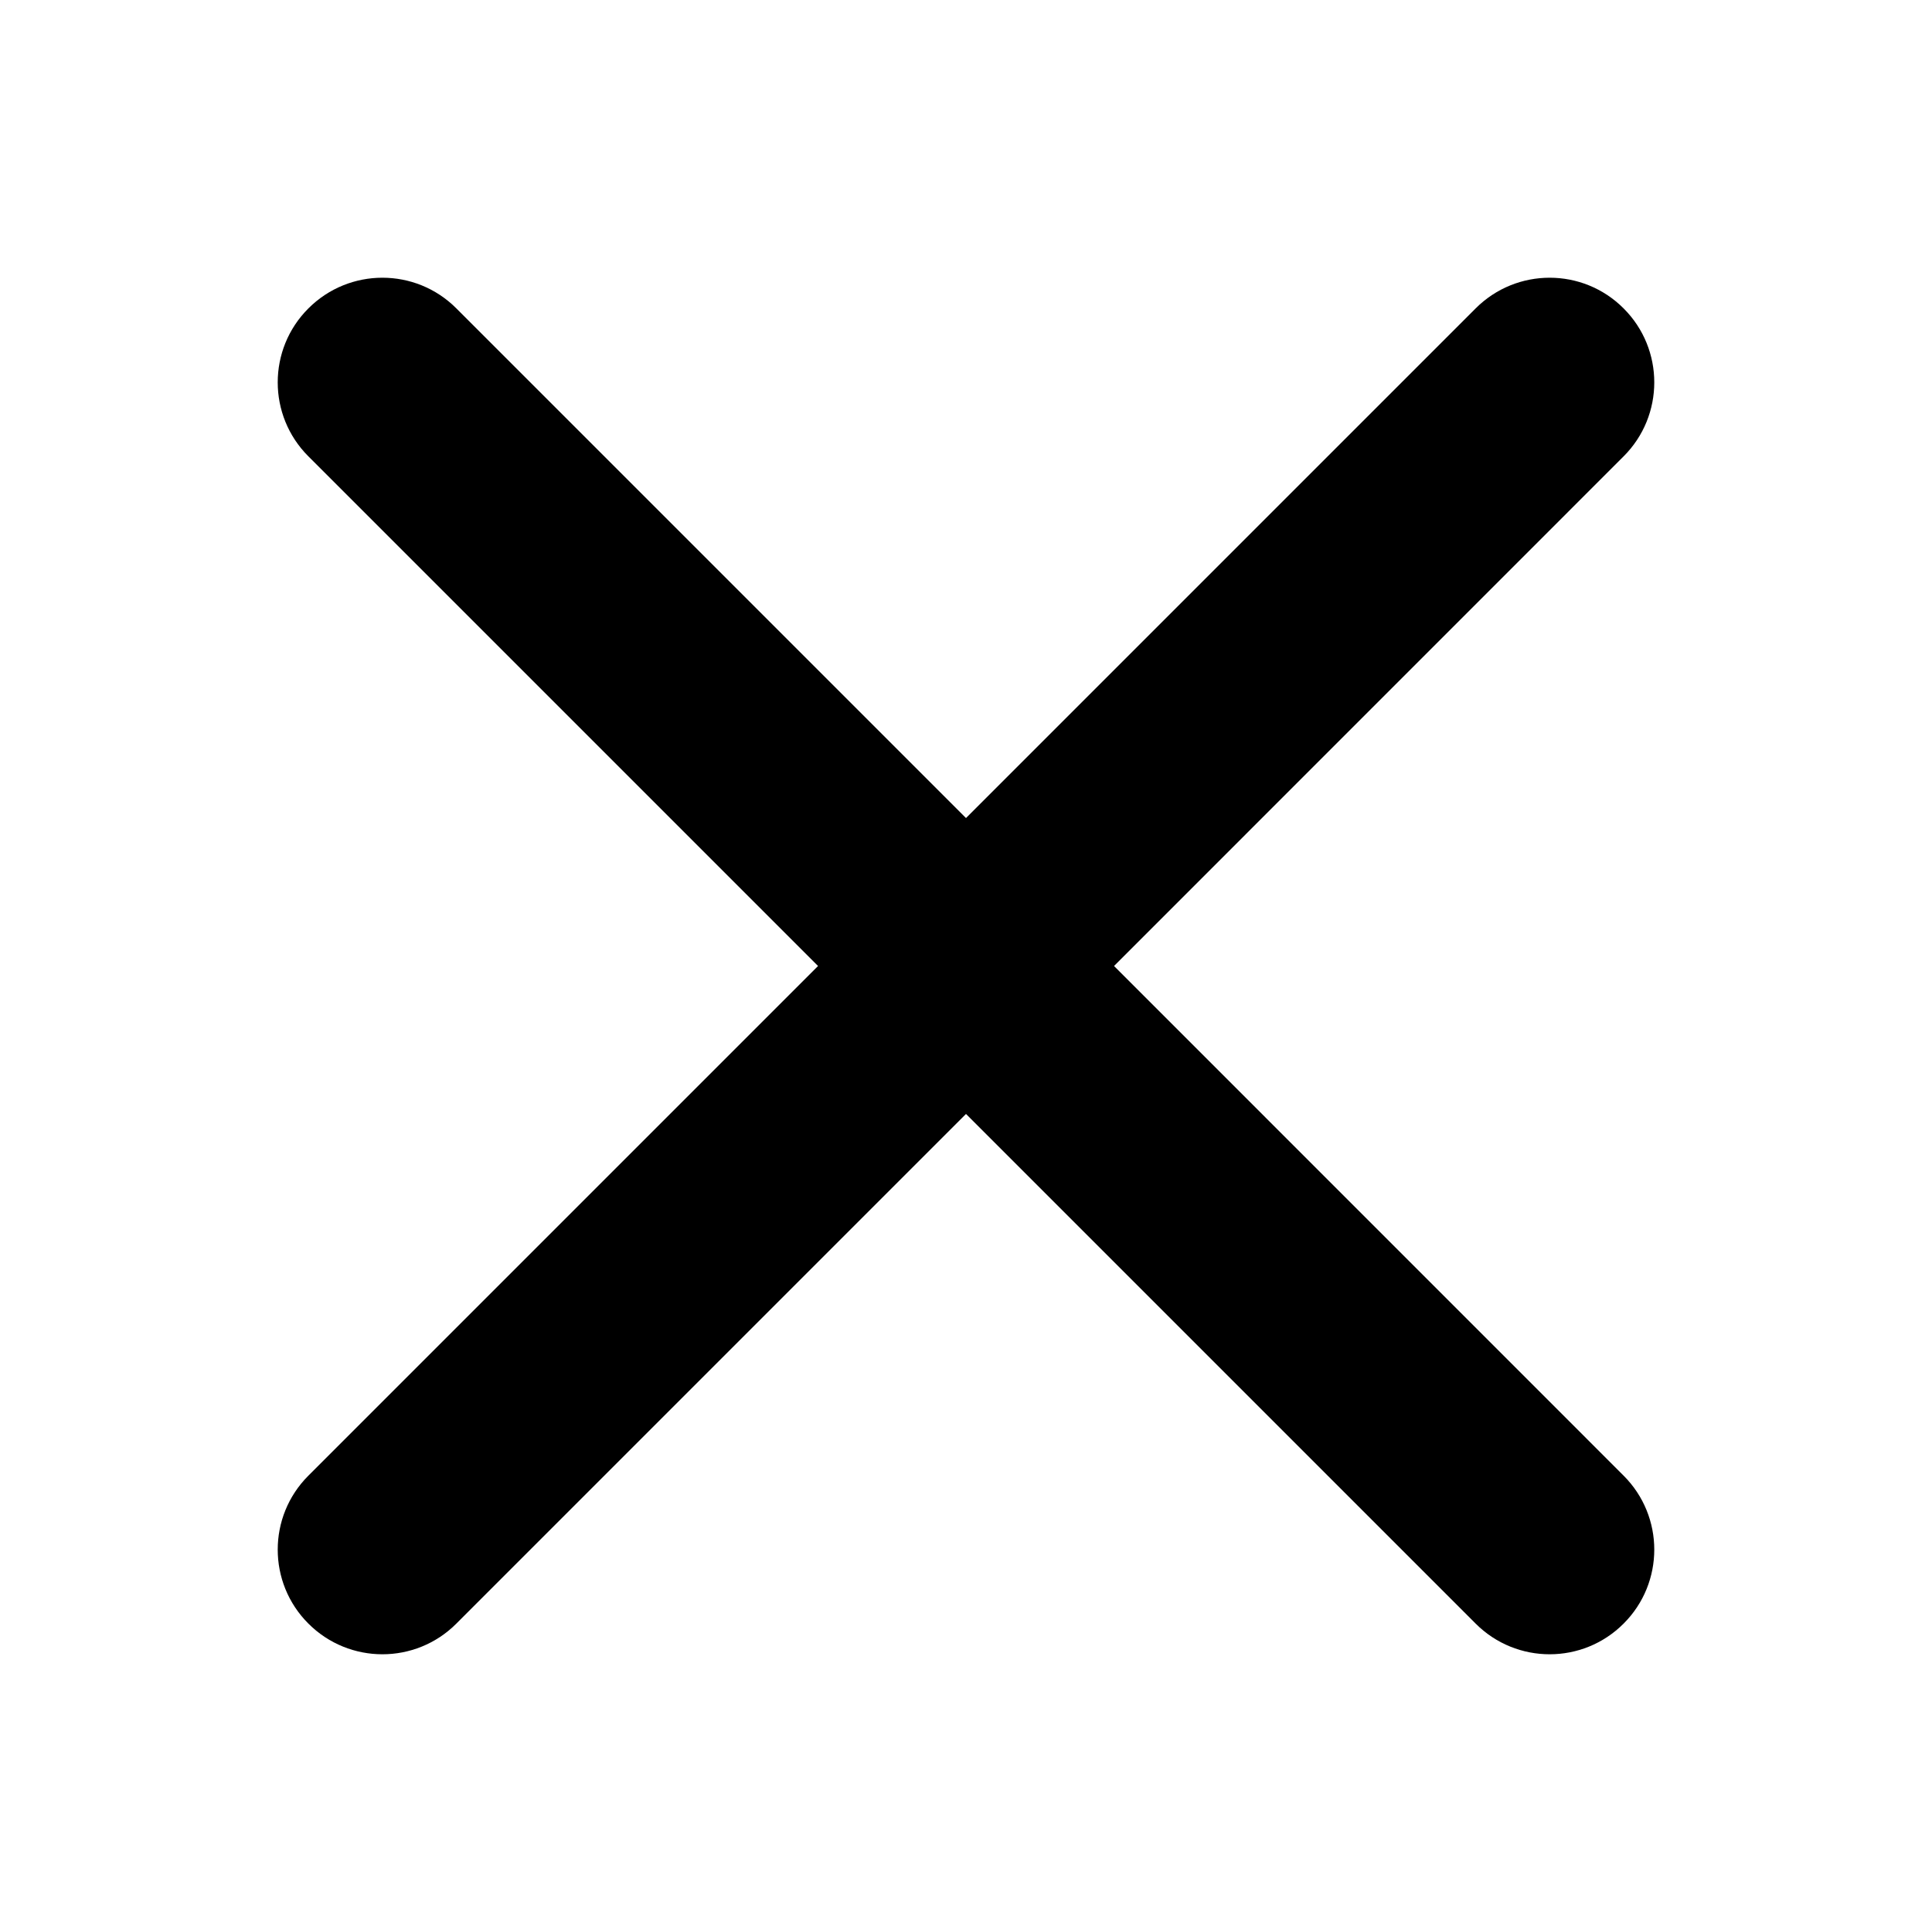
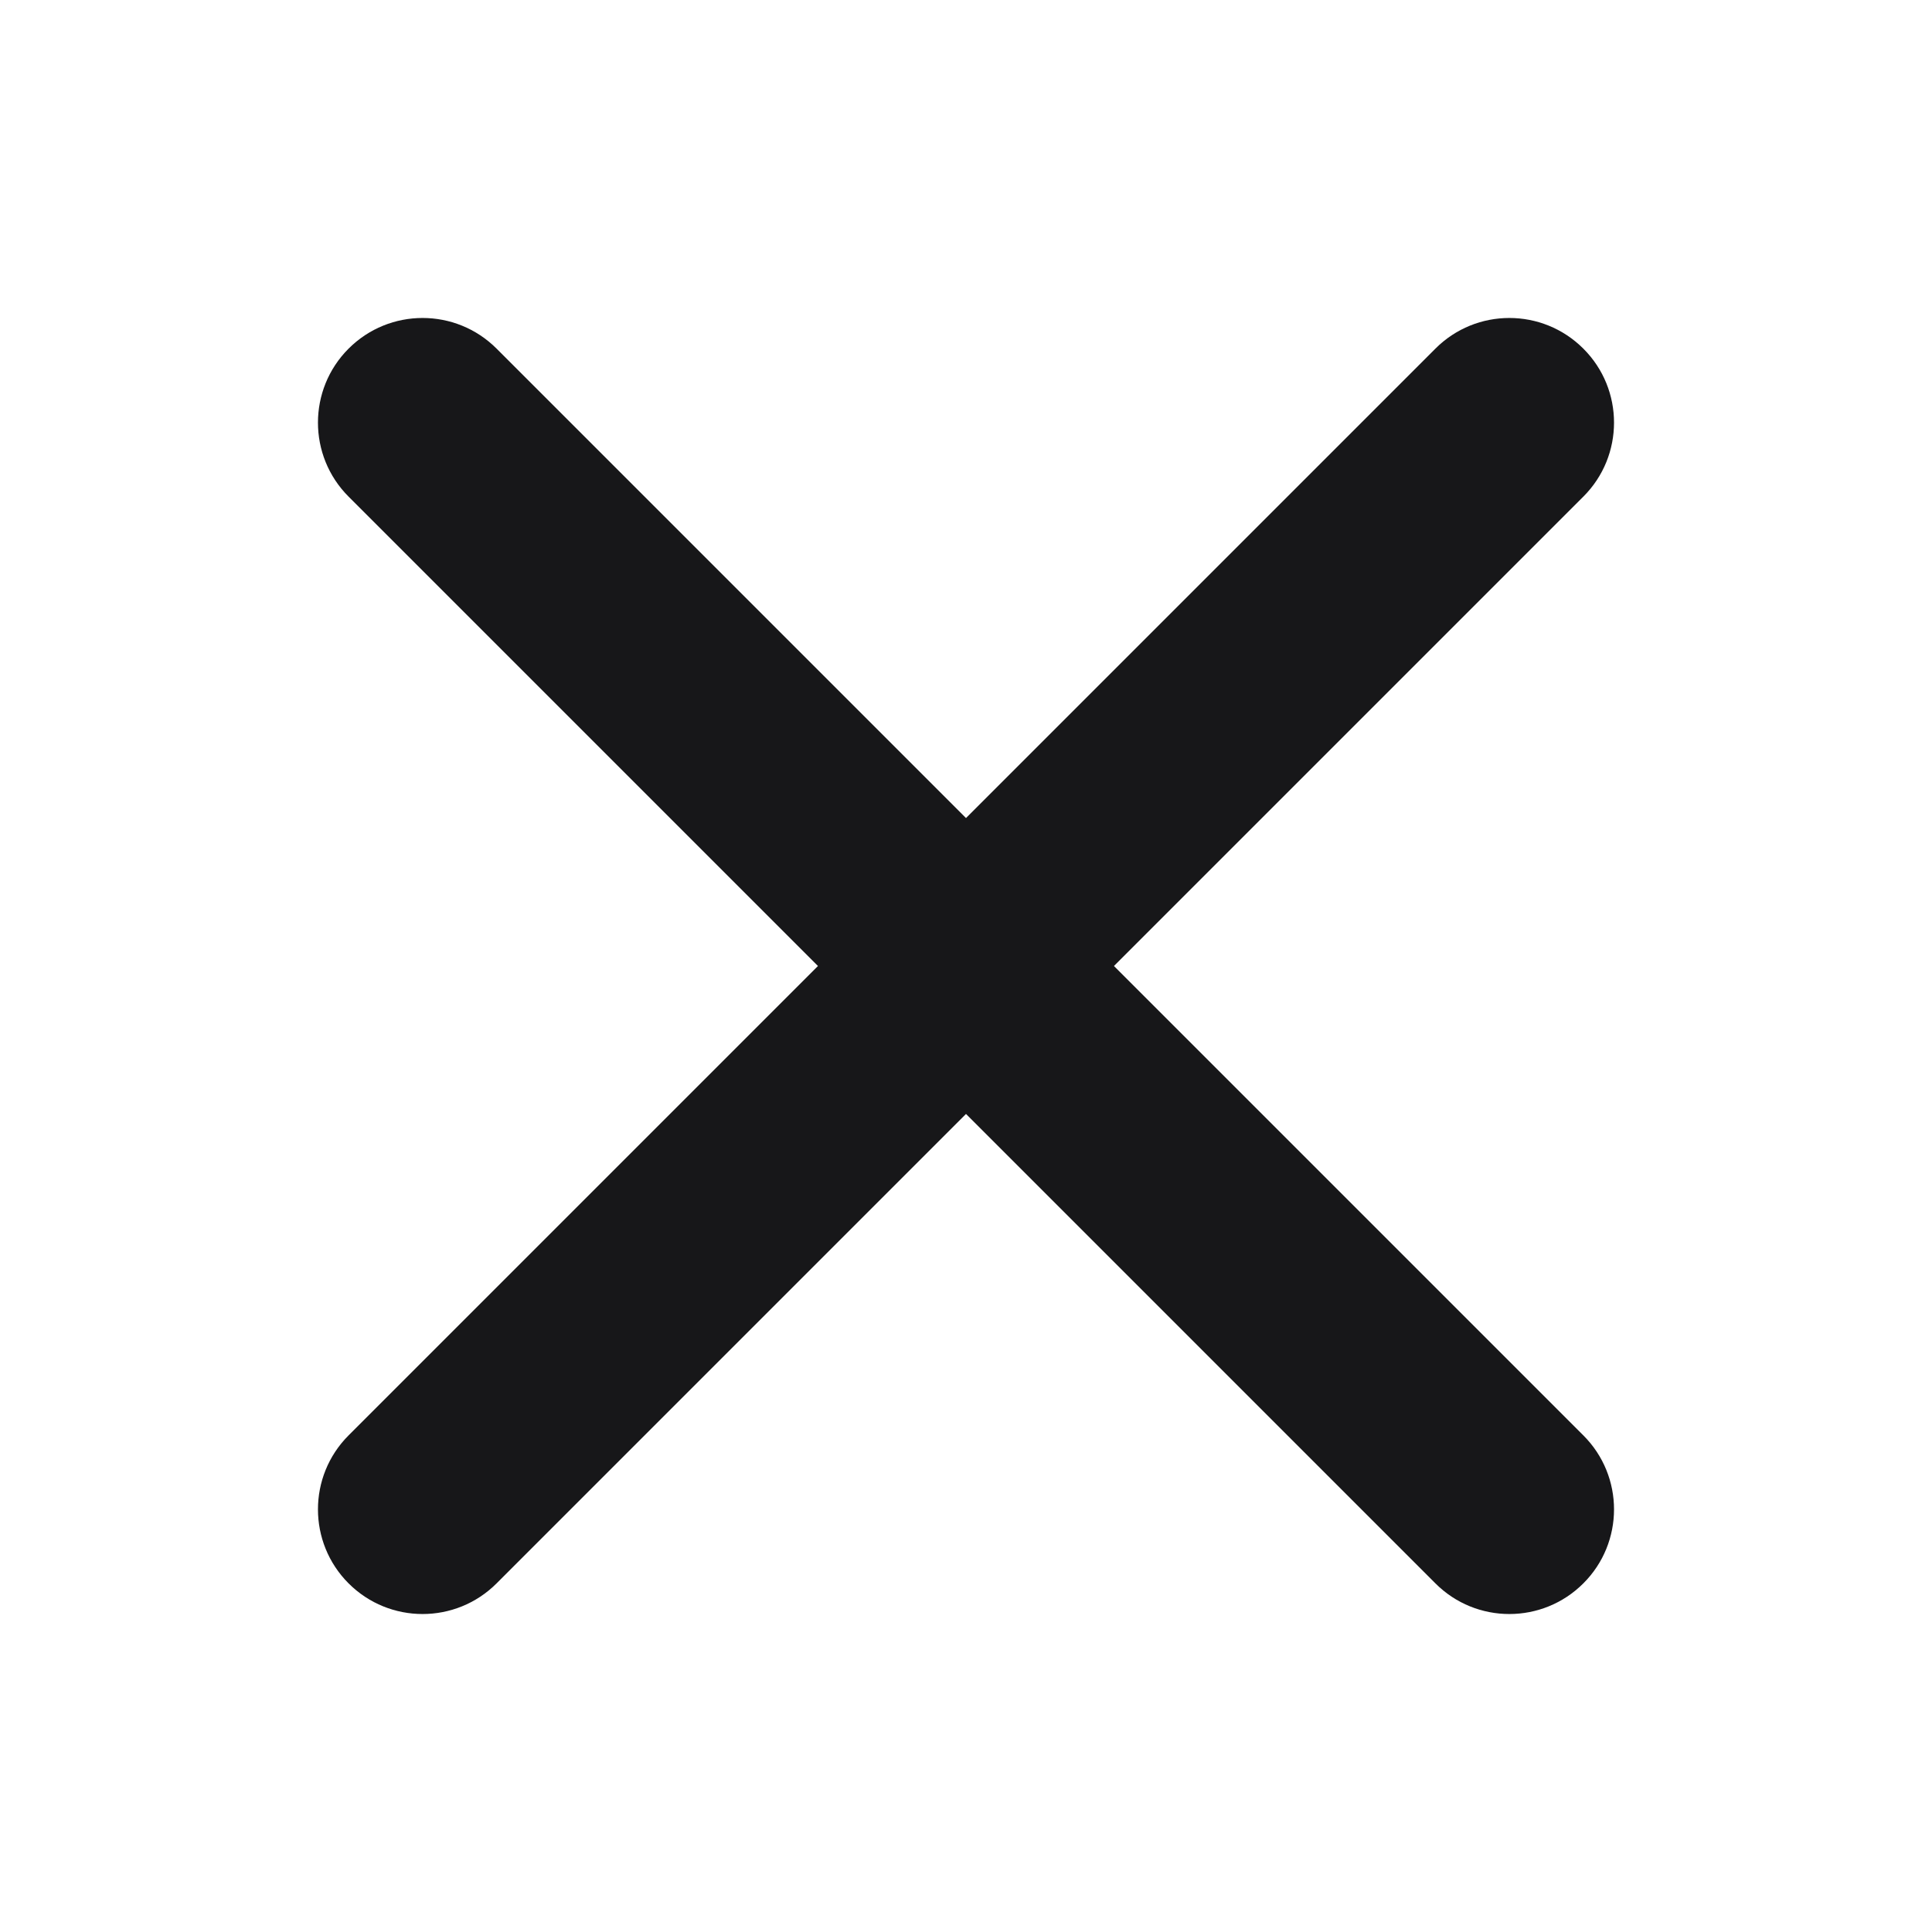
- <svg xmlns="http://www.w3.org/2000/svg" viewBox="0 0 24 24">
-   <path d="M3.831 3.831C4.339 3.323 5.162 3.323 5.669 3.831L12 10.162L18.331 3.831C18.839 3.323 19.662 3.323 20.169 3.831C20.677 4.338 20.677 5.162 20.169 5.669L13.839 12L20.169 18.331C20.677 18.838 20.677 19.662 20.169 20.169C19.662 20.677 18.839 20.677 18.331 20.169L12 13.838L5.669 20.169C5.162 20.677 4.339 20.677 3.831 20.169C3.323 19.662 3.323 18.838 3.831 18.331L10.162 12L3.831 5.669C3.323 5.162 3.323 4.338 3.831 3.831Z" />
+ <svg xmlns="http://www.w3.org/2000/svg" width="24" height="24" viewBox="0 0 24 24" fill="none">
+   <path fill-rule="evenodd" clip-rule="evenodd" d="M4.33 4.331C4.838 3.823 5.661 3.823 6.169 4.331L12 10.162L17.831 4.331C18.338 3.823 19.161 3.823 19.669 4.331C20.177 4.838 20.177 5.662 19.669 6.169L13.838 12L19.669 17.831C20.177 18.338 20.177 19.162 19.669 19.669C19.161 20.177 18.338 20.177 17.831 19.669L12 13.838L6.169 19.669C5.661 20.177 4.838 20.177 4.33 19.669C3.823 19.162 3.823 18.338 4.33 17.831L10.161 12L4.33 6.169C3.823 5.662 3.823 4.838 4.33 4.331Z" fill="#171719" />
</svg>
